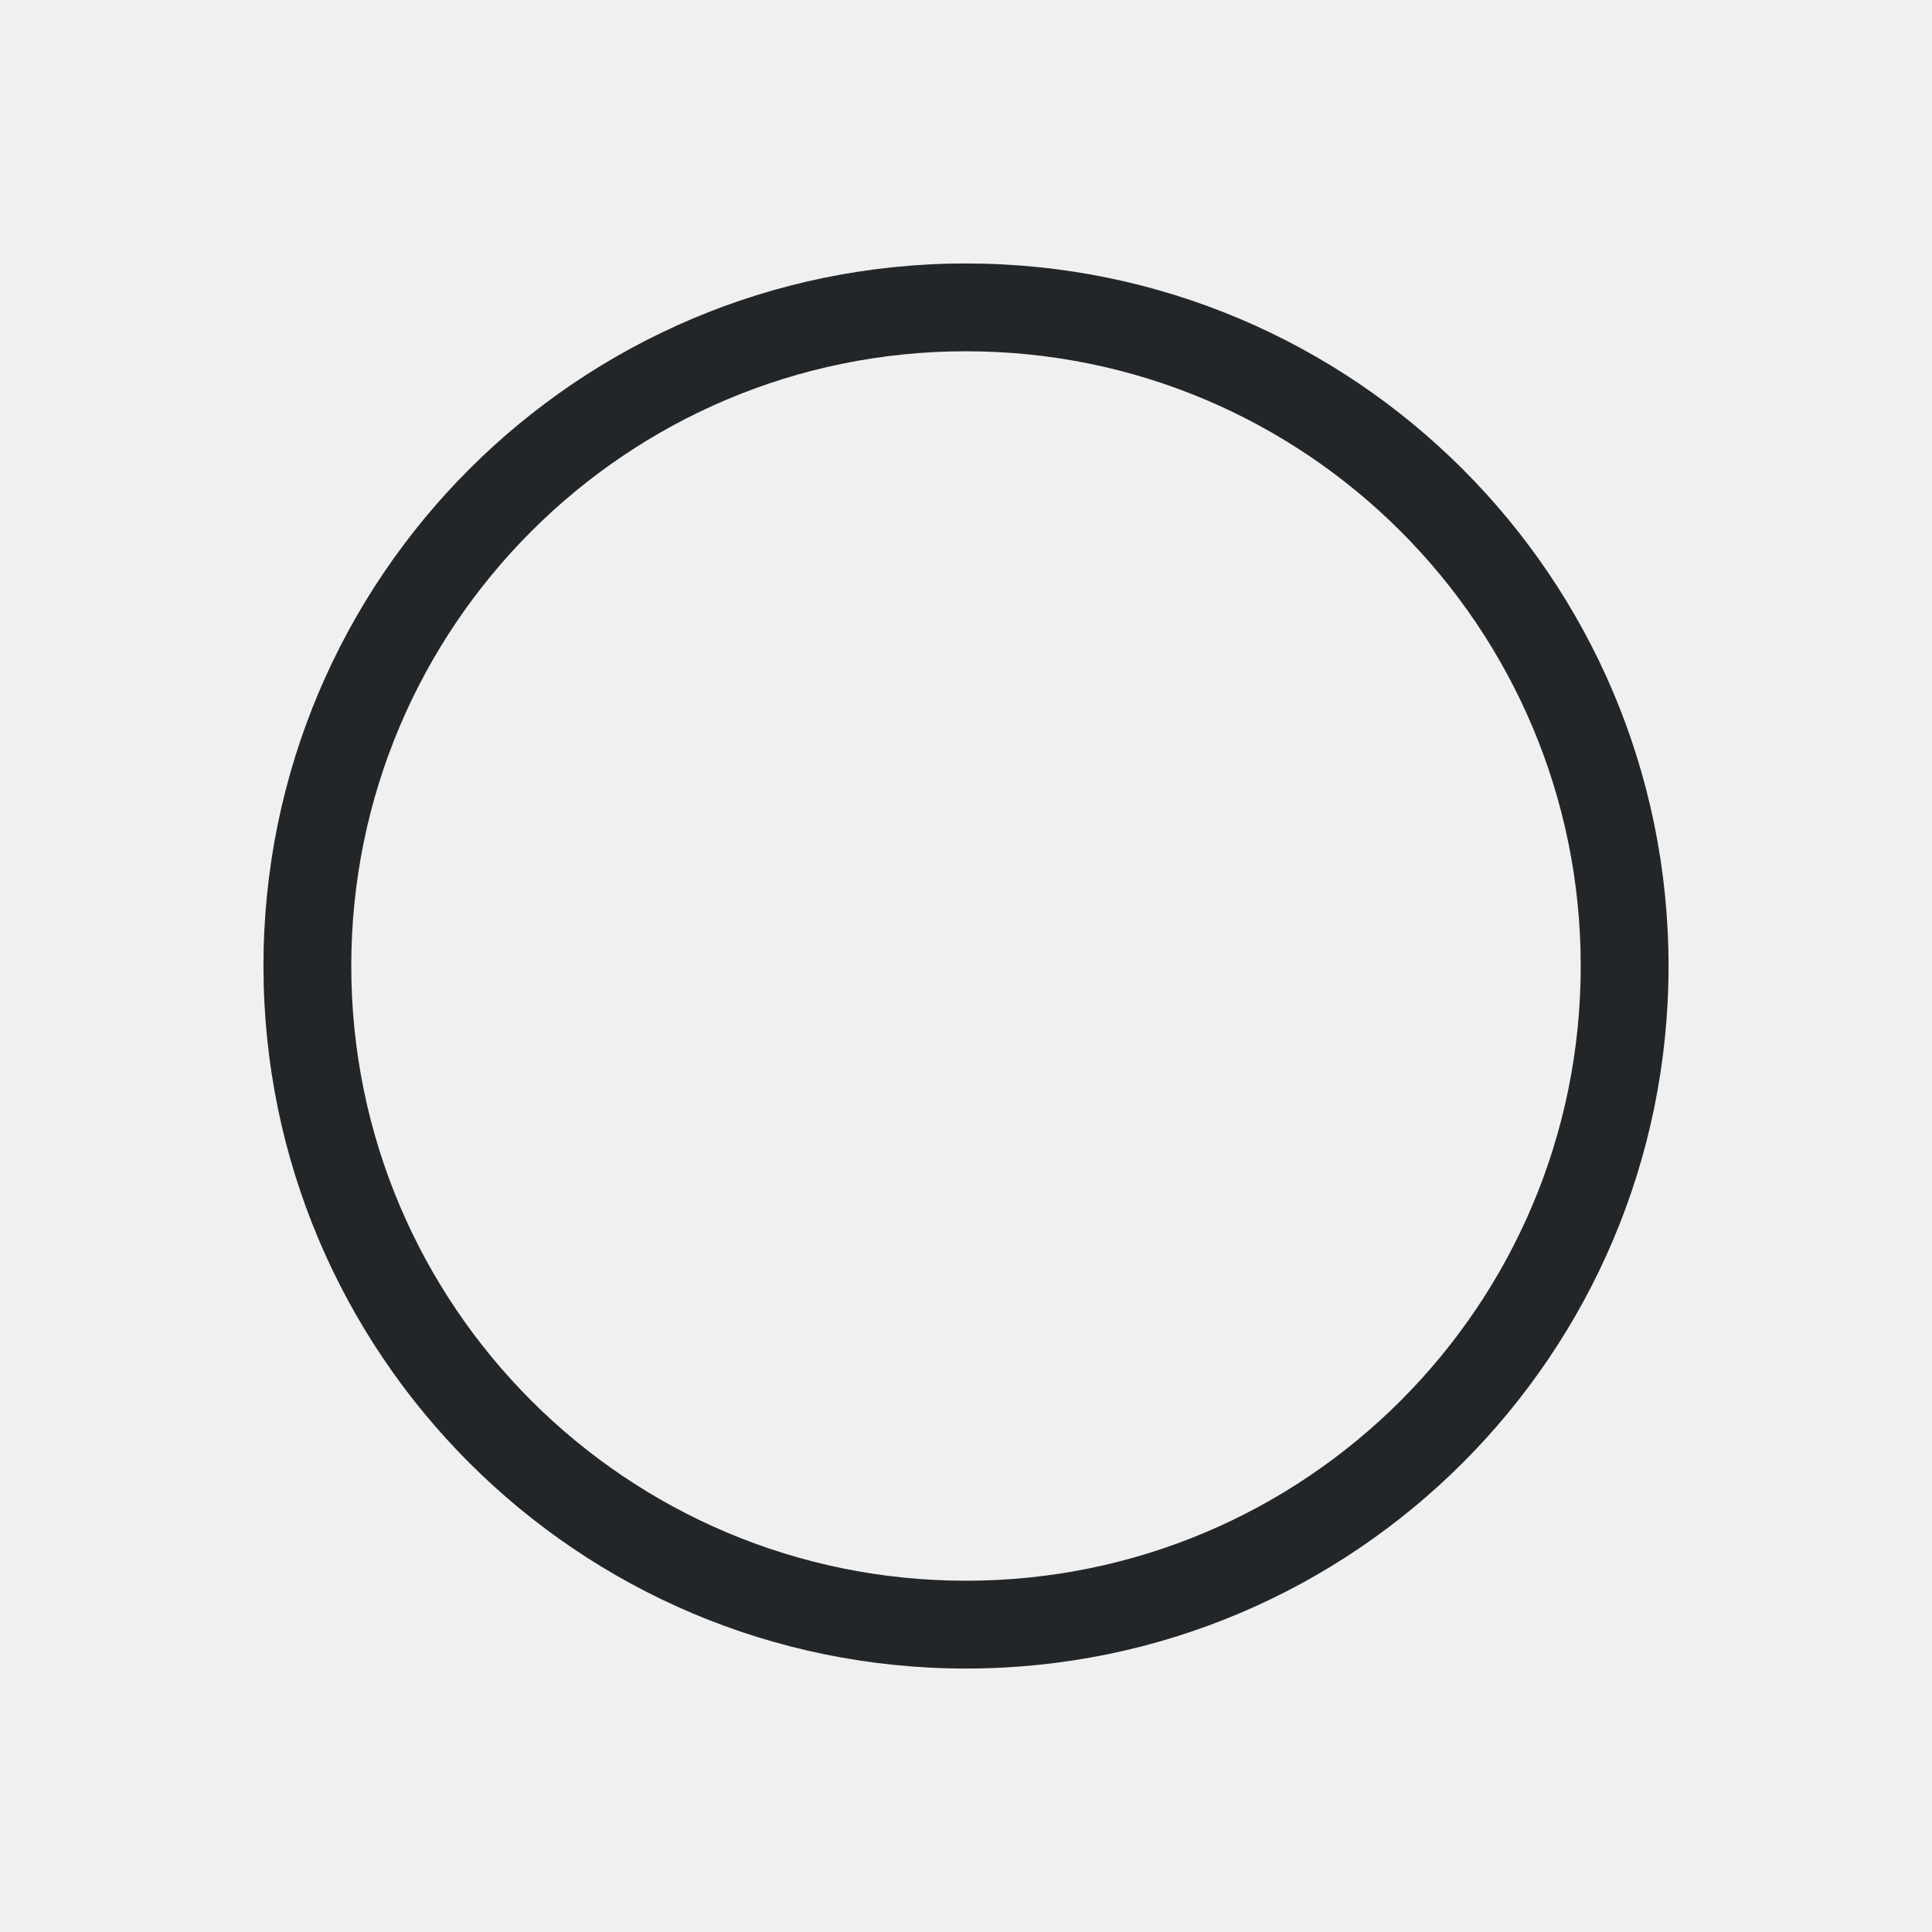
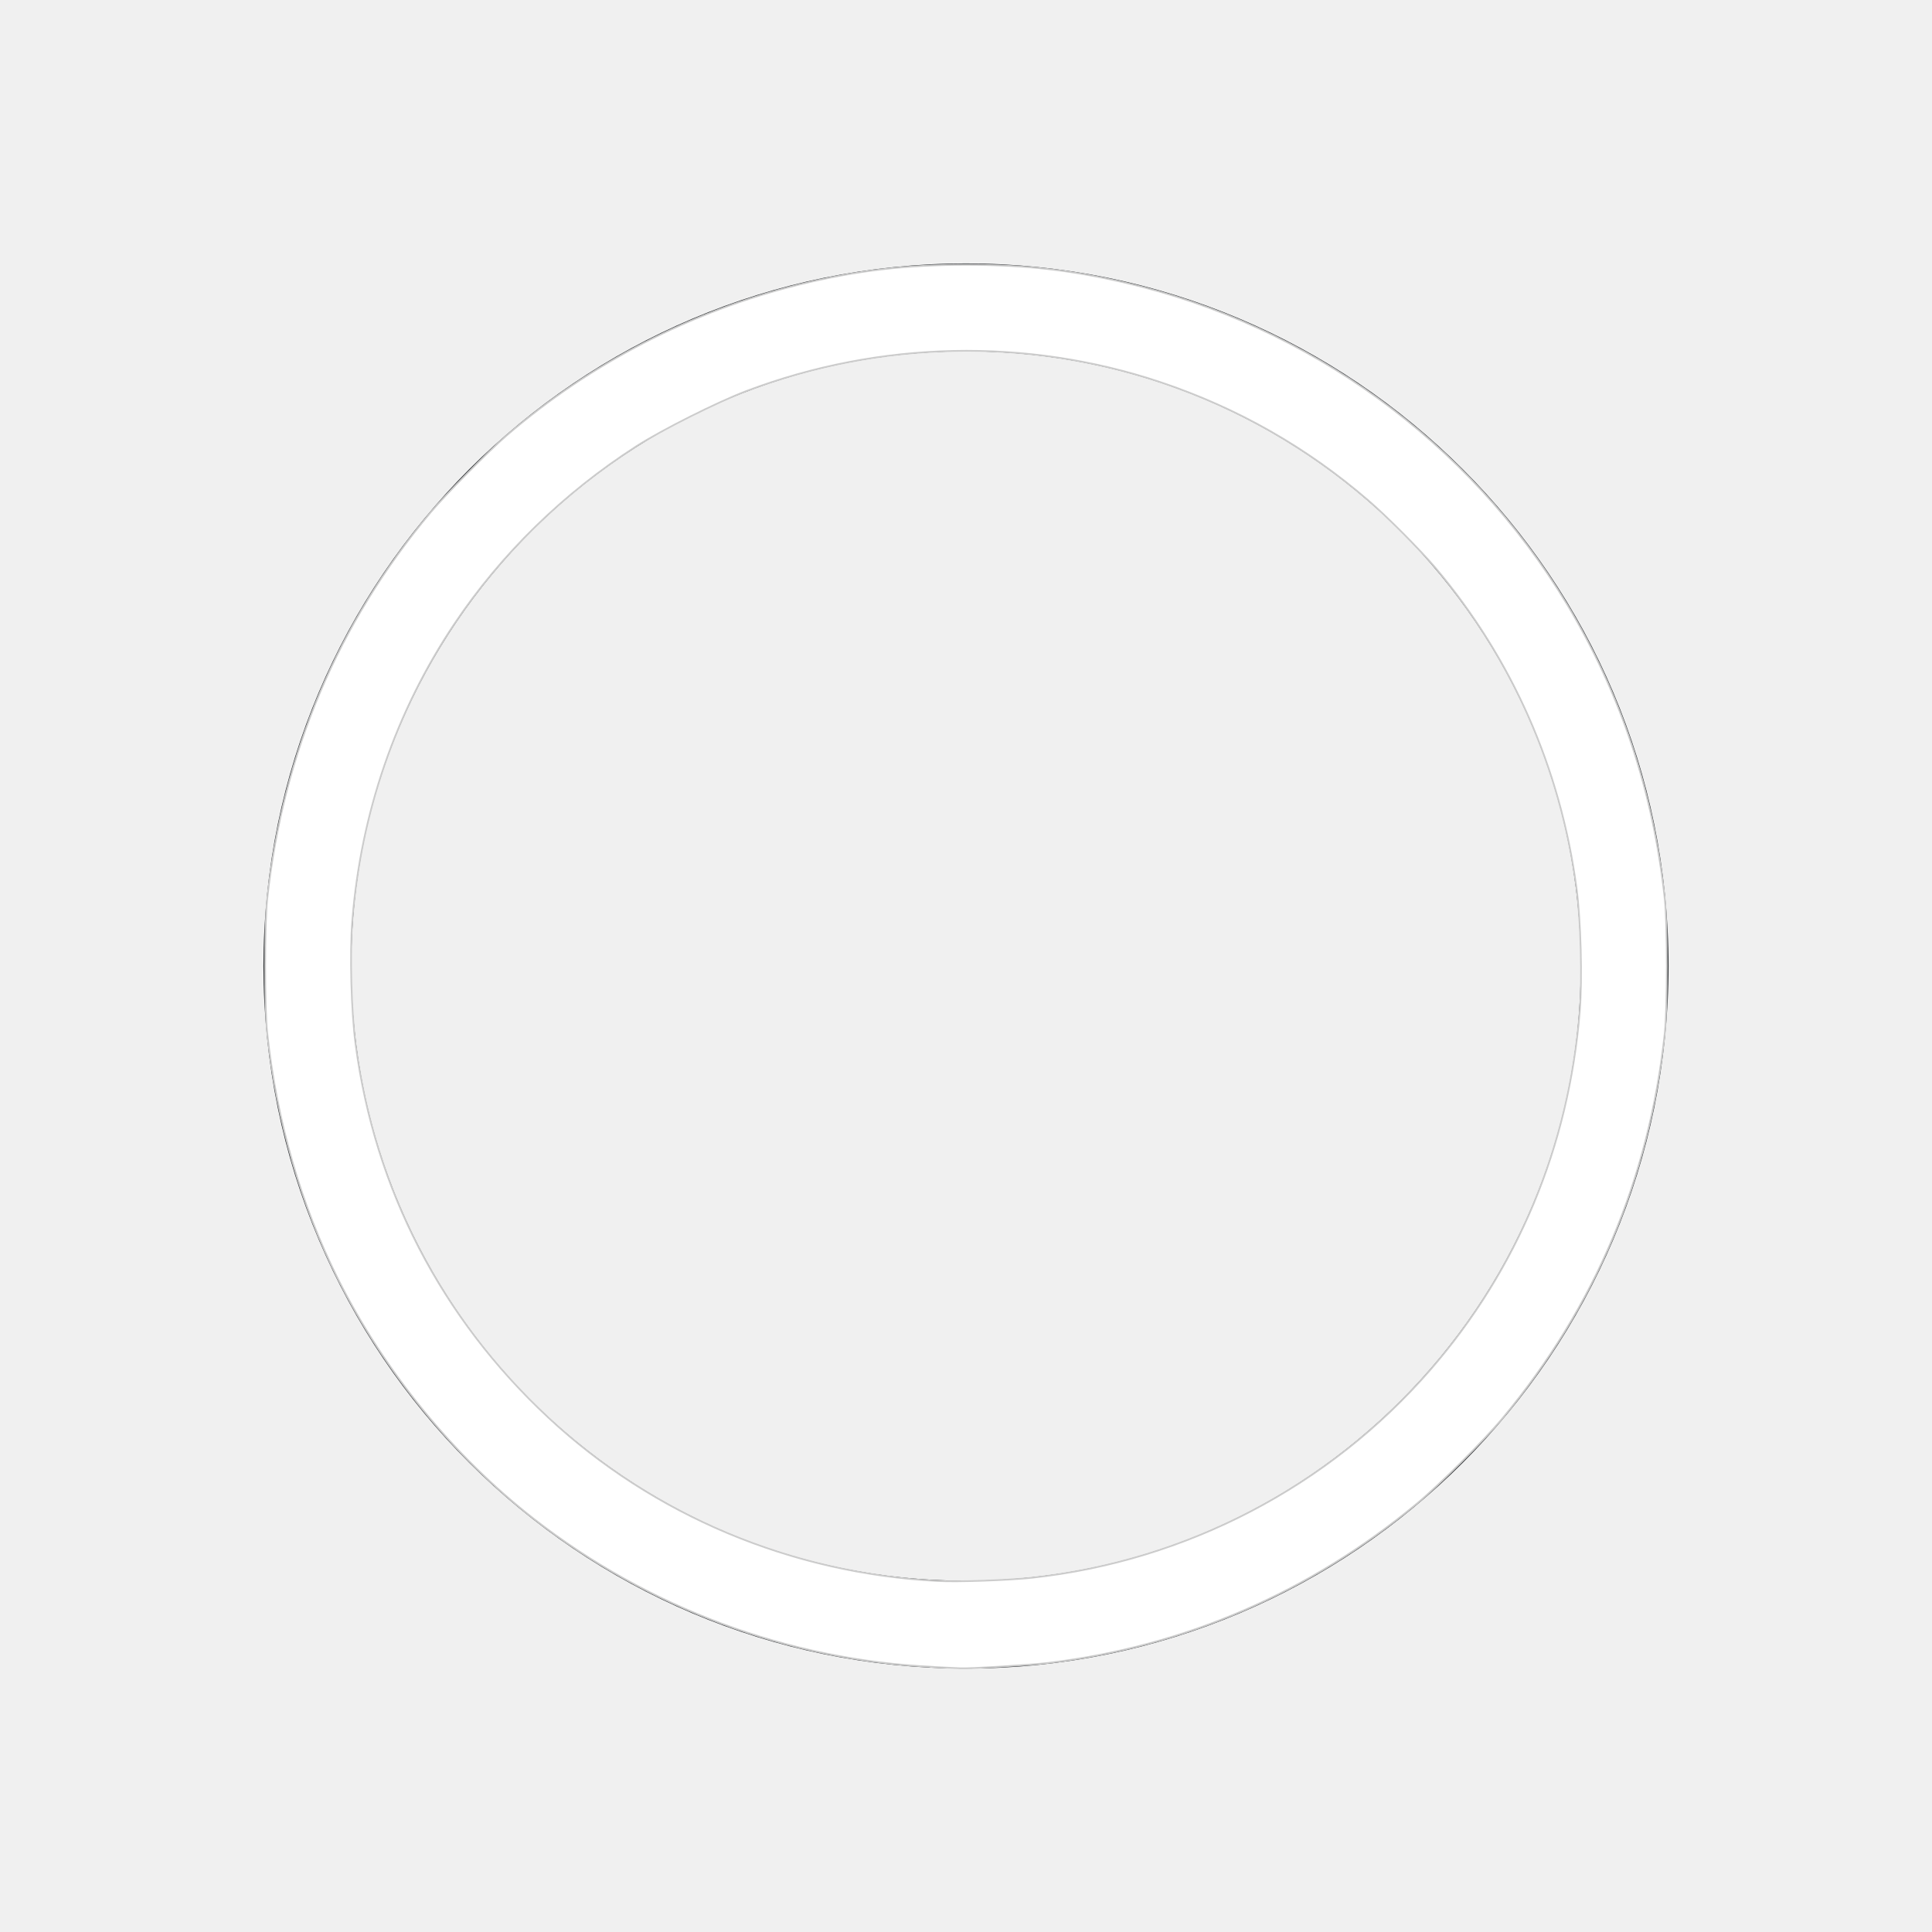
- <svg xmlns="http://www.w3.org/2000/svg" width="22" height="22">
+ <svg xmlns="http://www.w3.org/2000/svg" width="22" height="22" version="1.1" id="svg1">
+   <defs id="defs1" />
  <style type="text/css" id="current-color-scheme">.ColorScheme-Text{color:#232629;}.ColorScheme-ButtonFocus{color:#3daee9;}.ColorScheme-NegativeText { color: #da4453; } </style>
  <g id="notification-empty" transform="translate(39 -41) translate(-40,40)">
    <path id="path28" d="m1 1h22v22h-22z" fill="none" />
    <path id="circle-outline" d="m12 4a8 8 0 0 0-8 8 8 8 0 0 0 8 8 8 8 0 0 0 8-8 8 8 0 0 0-8-8zm0 1a7 7 0 0 1 7 7 7 7 0 0 1-7 7 7 7 0 0 1-7-7 7 7 0 0 1 7-7z" class="ColorScheme-Text" fill="currentColor" />
  </g>
+   <path style="fill:#ffffff;stroke:#cccccc;stroke-width:0.019" d="M 10.61,18.98 C 8.973,18.902 7.38,18.309 6.076,17.293 5.163,16.58 4.379,15.62 3.849,14.564 3.428,13.724 3.15,12.76 3.043,11.762 c -0.031,-0.292 -0.031,-1.232 0,-1.524 C 3.222,8.573 3.848,7.093 4.904,5.834 5.075,5.631 5.566,5.134 5.769,4.959 6.726,4.135 7.871,3.544 9.095,3.242 9.752,3.081 10.306,3.015 11.009,3.016 c 0.667,7.22e-4 1.168,0.057 1.793,0.201 2.098,0.484 3.93,1.815 5.041,3.663 0.614,1.022 0.982,2.13 1.114,3.359 0.031,0.292 0.031,1.232 0,1.524 -0.178,1.66 -0.79,3.113 -1.846,4.385 -0.21,0.253 -0.723,0.764 -0.983,0.979 -1.218,1.008 -2.634,1.62 -4.184,1.808 -0.209,0.025 -0.913,0.068 -1.01,0.062 -0.02,-0.001 -0.167,-0.009 -0.325,-0.016 z m 1.143,-1.014 c 1.757,-0.191 3.381,-1.039 4.536,-2.369 0.993,-1.144 1.575,-2.541 1.7,-4.08 0.03,-0.368 0.012,-1.042 -0.038,-1.413 C 17.769,8.75 17.219,7.501 16.346,6.466 16.179,6.269 15.789,5.876 15.58,5.697 14.878,5.092 14.089,4.644 13.21,4.35 11.69,3.843 10.018,3.879 8.501,4.452 8.178,4.574 7.531,4.898 7.247,5.081 6.416,5.615 5.706,6.308 5.172,7.107 4.508,8.1 4.109,9.259 4.012,10.48 c -0.03,0.373 -0.012,1.046 0.038,1.419 0.22,1.649 0.972,3.104 2.193,4.243 1.194,1.113 2.767,1.774 4.432,1.861 0.23,0.012 0.81,-0.008 1.078,-0.037 z" id="path1" />
</svg>
